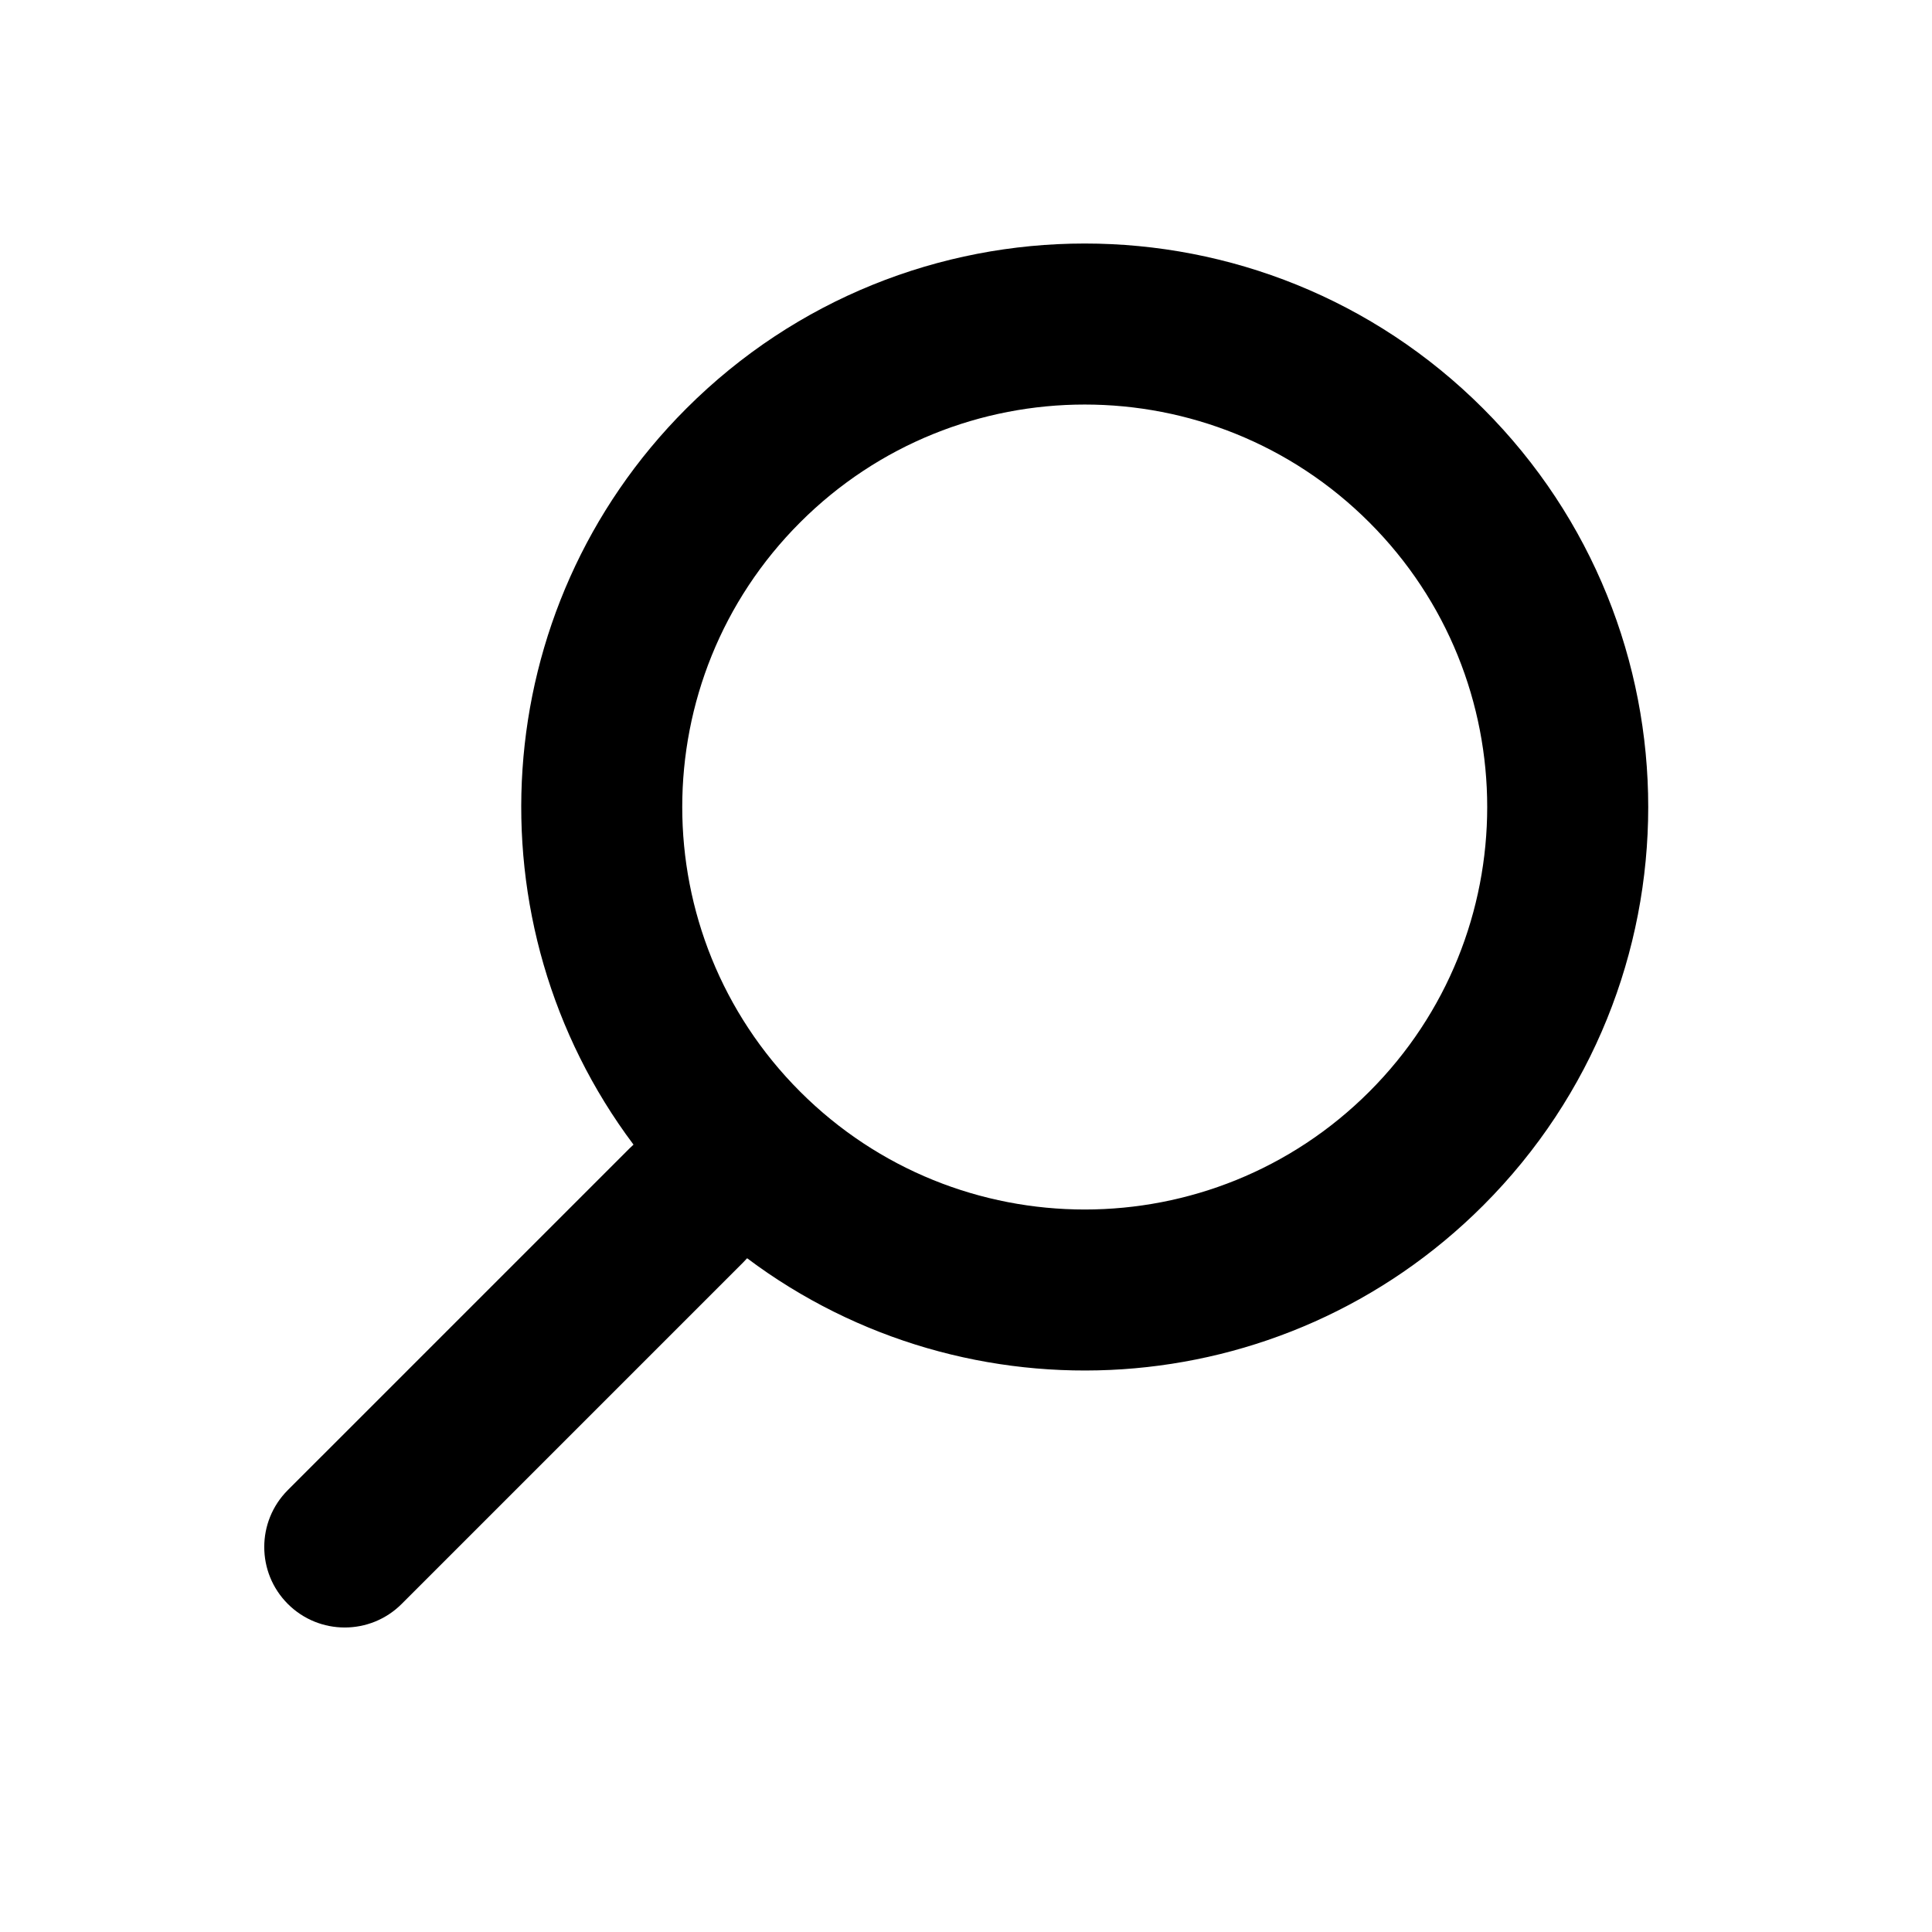
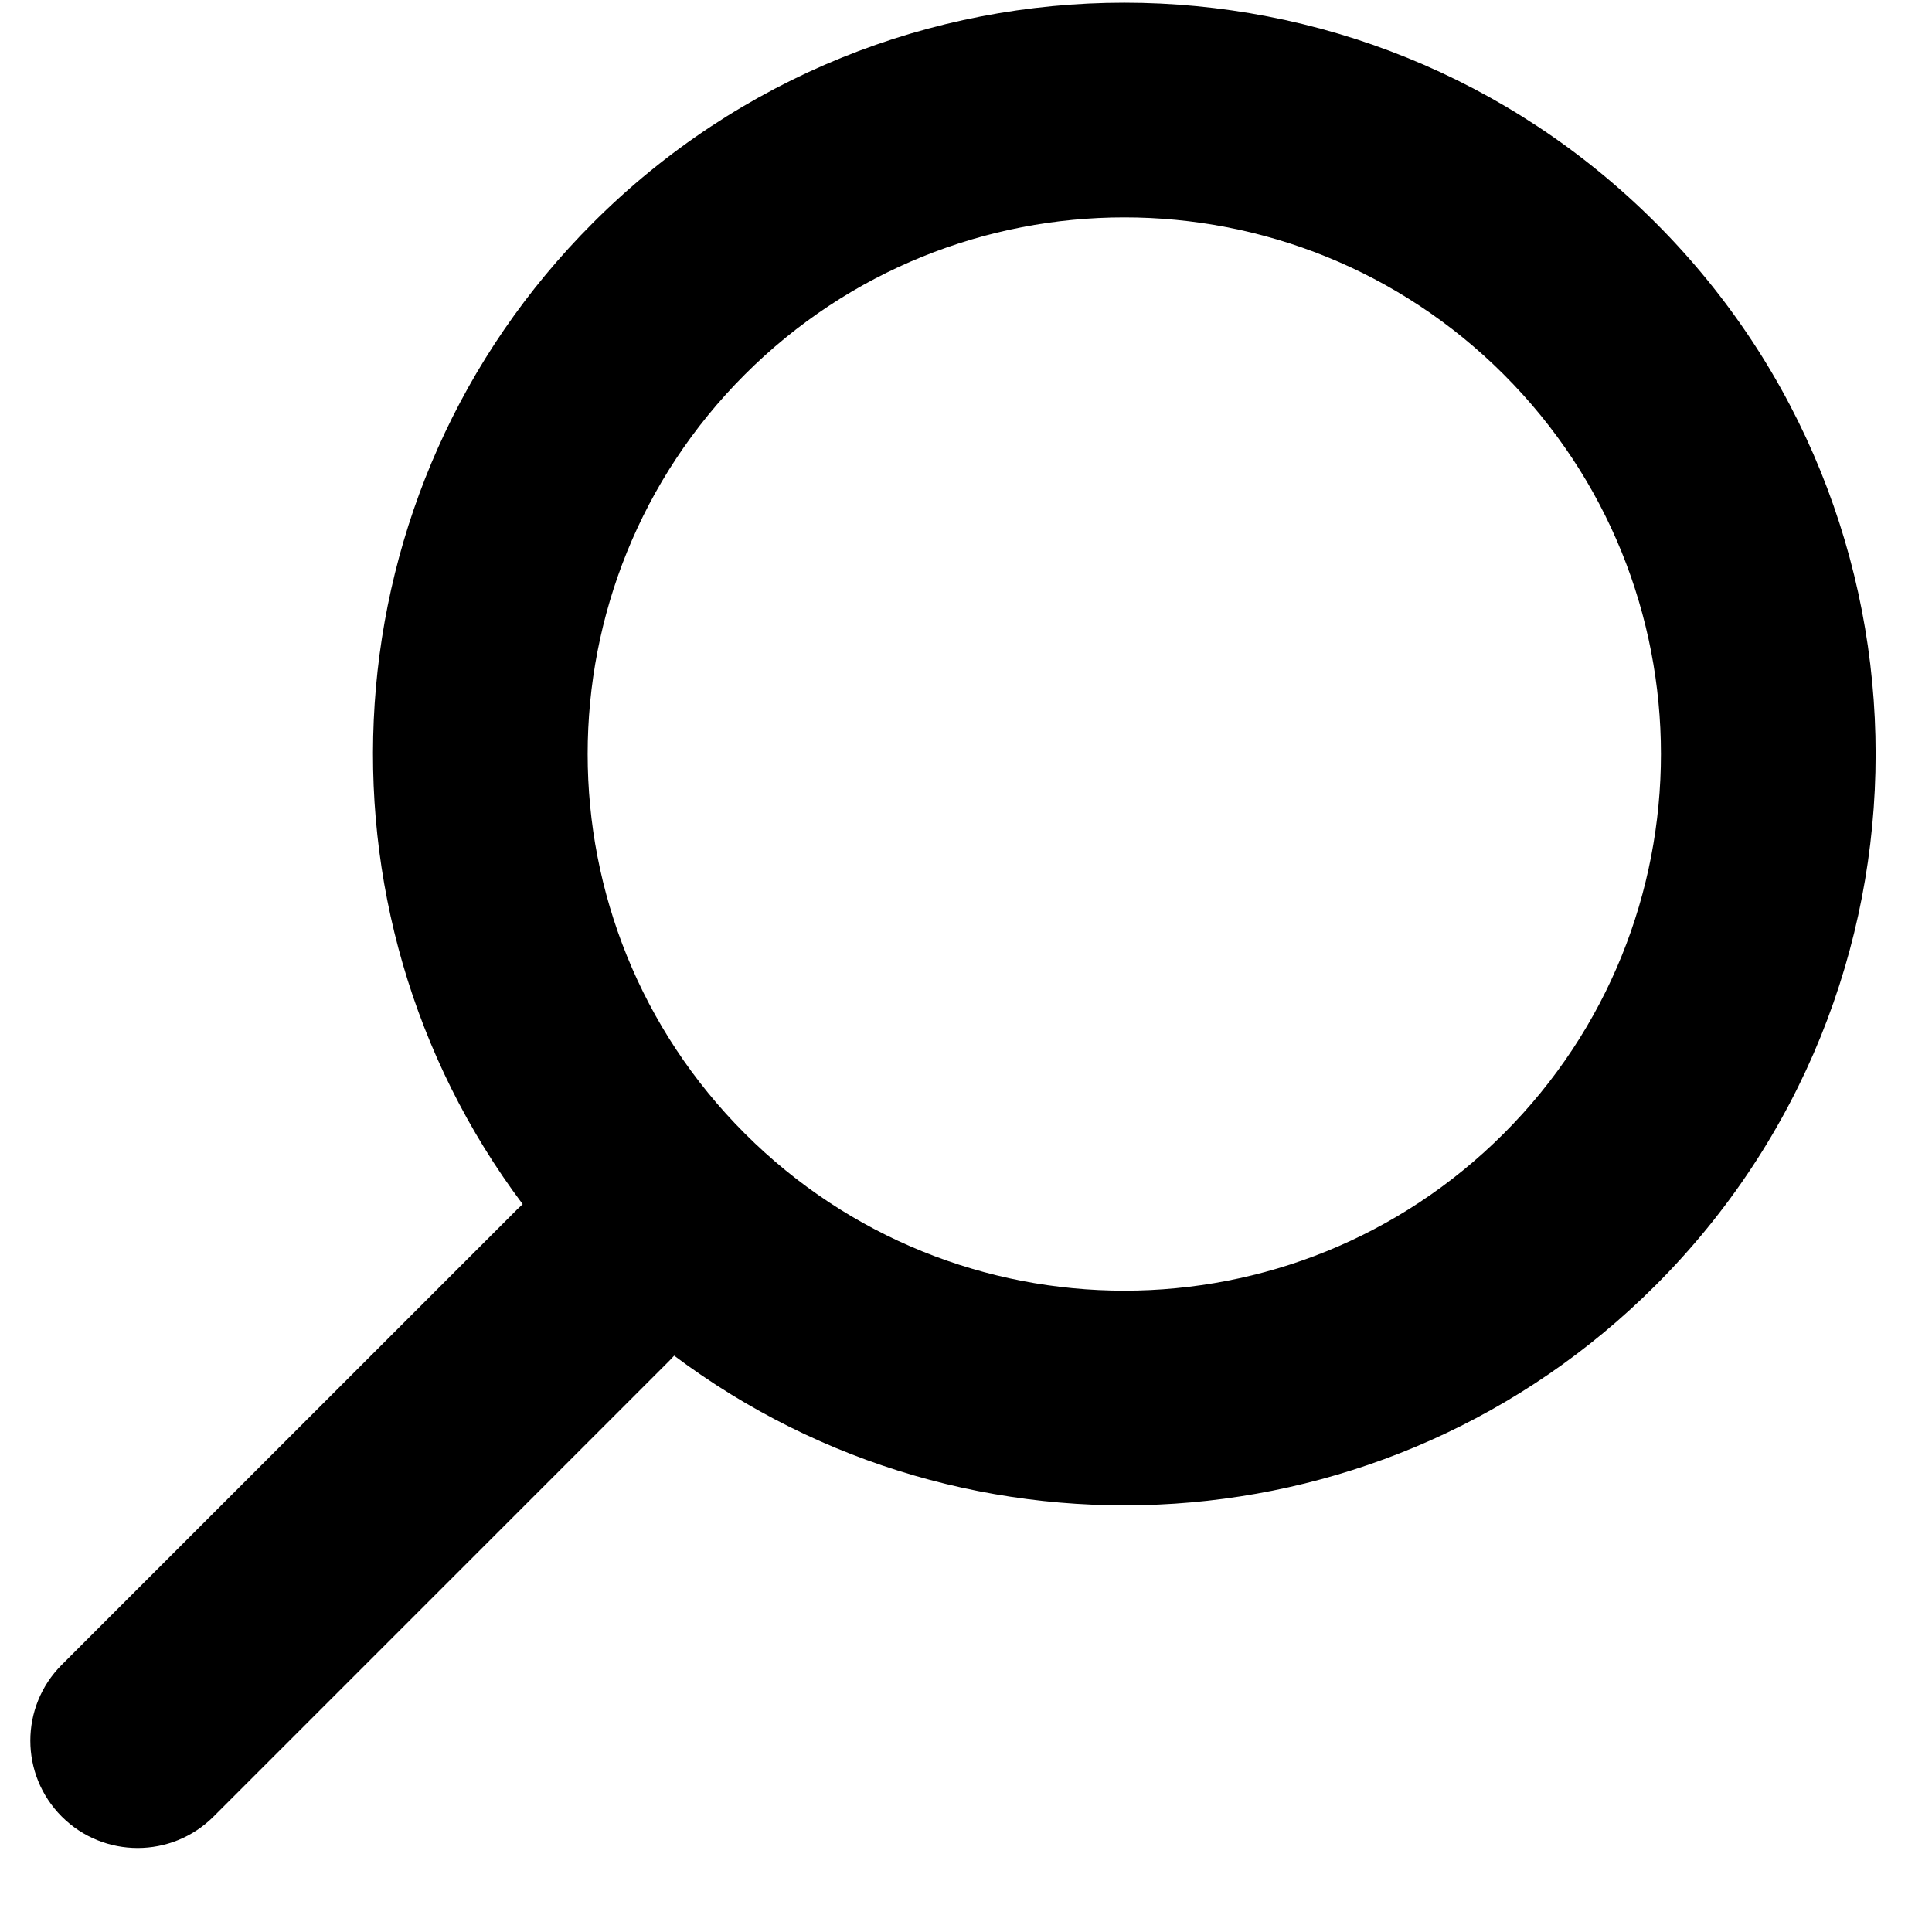
- <svg xmlns="http://www.w3.org/2000/svg" width="24" height="24" viewBox="0 0 24 24">
-   <path fill-rule="evenodd" d="M11.998,15.929 C11.999,15.953 12,15.976 12,16 L12,22 C12,22.552 11.552,23 11,23 C10.448,23 10,22.552 10,22 L10,16 C10,15.976 10.001,15.953 10.002,15.929 C6.609,15.445 4,12.527 4,9 C4,5.134 7.134,2 11,2 C14.866,2 18,5.134 18,9 C18,12.527 15.391,15.445 11.998,15.929 Z M11,14 C13.761,14 16,11.761 16,9 C16,6.239 13.761,4 11,4 C8.239,4 6,6.239 6,9 C6,11.761 8.239,14 11,14 Z" transform="rotate(45 11 12.5)" />
+ <svg xmlns="http://www.w3.org/2000/svg" width="18" height="18" viewBox="0 0 18 18">
+   <path fill-rule="evenodd" d="M8.998,12.929 C8.999,12.953 9,12.976 9,13 L9,19 C9,19.552 8.552,20 8,20 C7.448,20 7,19.552 7,19 L7,13 C7,12.976 7.001,12.953 7.002,12.929 C3.609,12.445 1,9.527 1,6 C1,2.134 4.134,-1 8,-1 C11.866,-1 15,2.134 15,6 C15,9.527 12.391,12.445 8.998,12.929 Z M8,11 C10.761,11 13,8.761 13,6 C13,3.239 10.761,1 8,1 C5.239,1 3,3.239 3,6 C3,8.761 5.239,11 8,11 Z" transform="rotate(45 8 9.5)" />
</svg>
